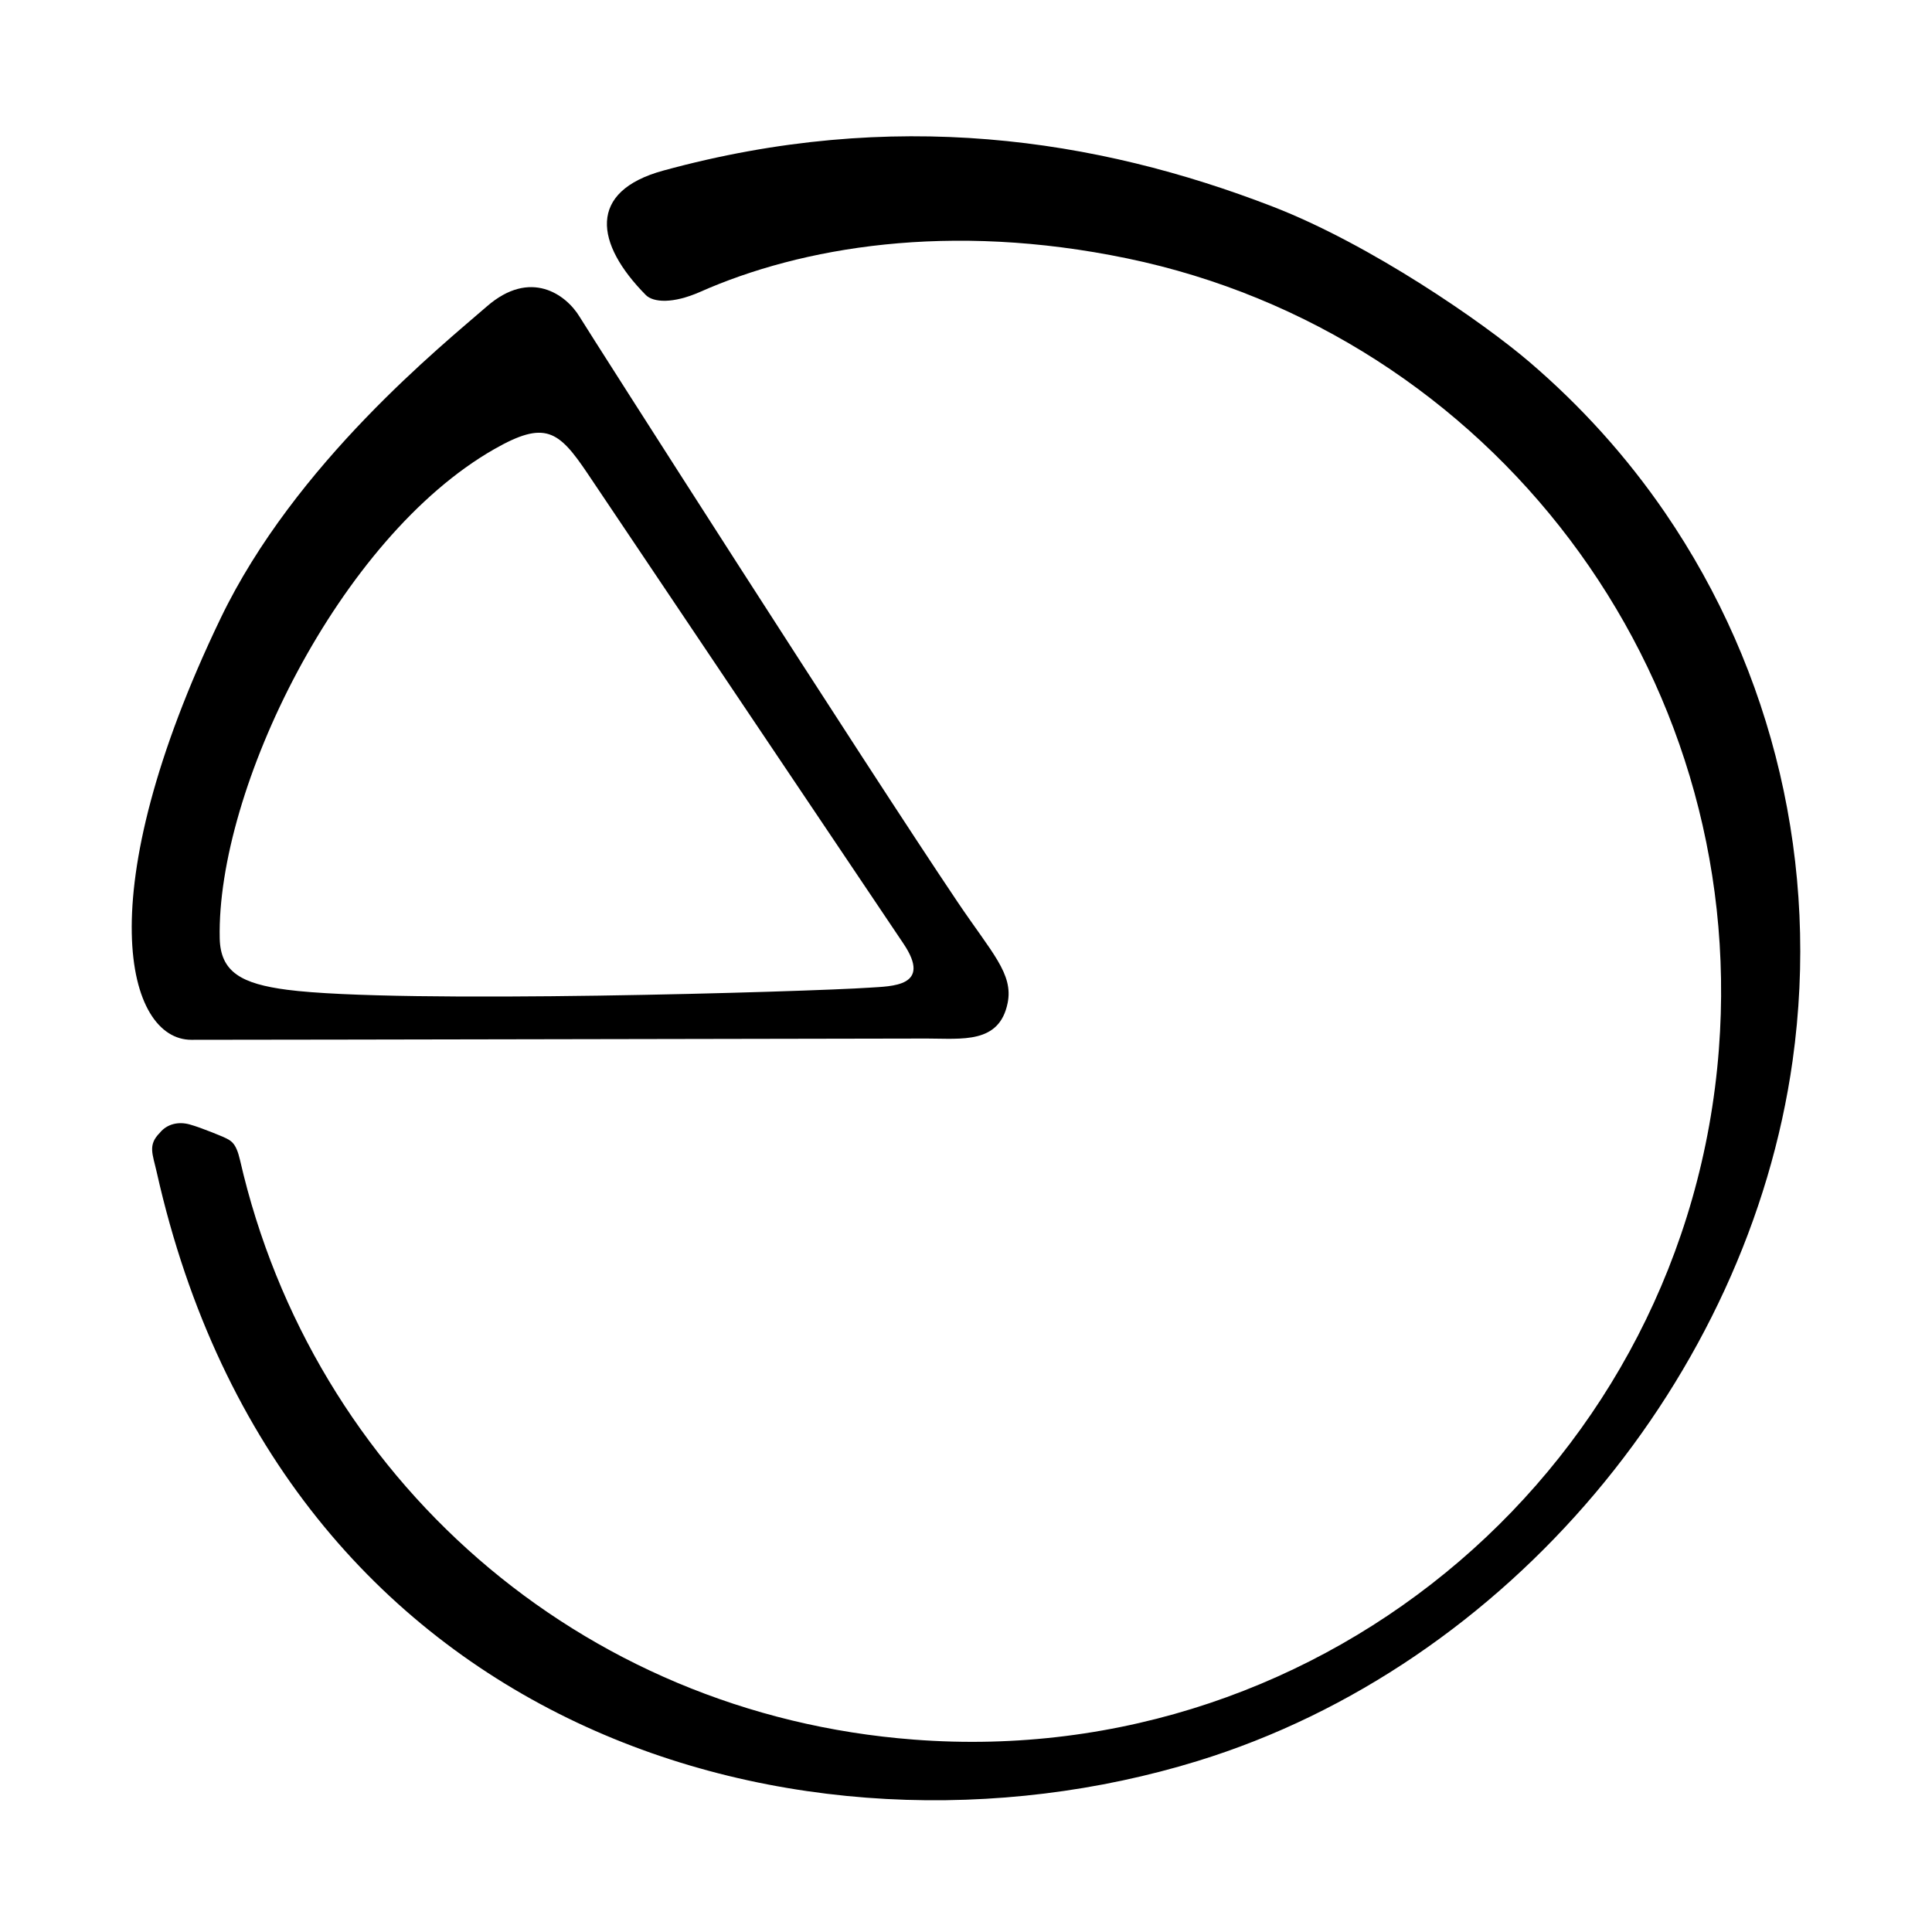
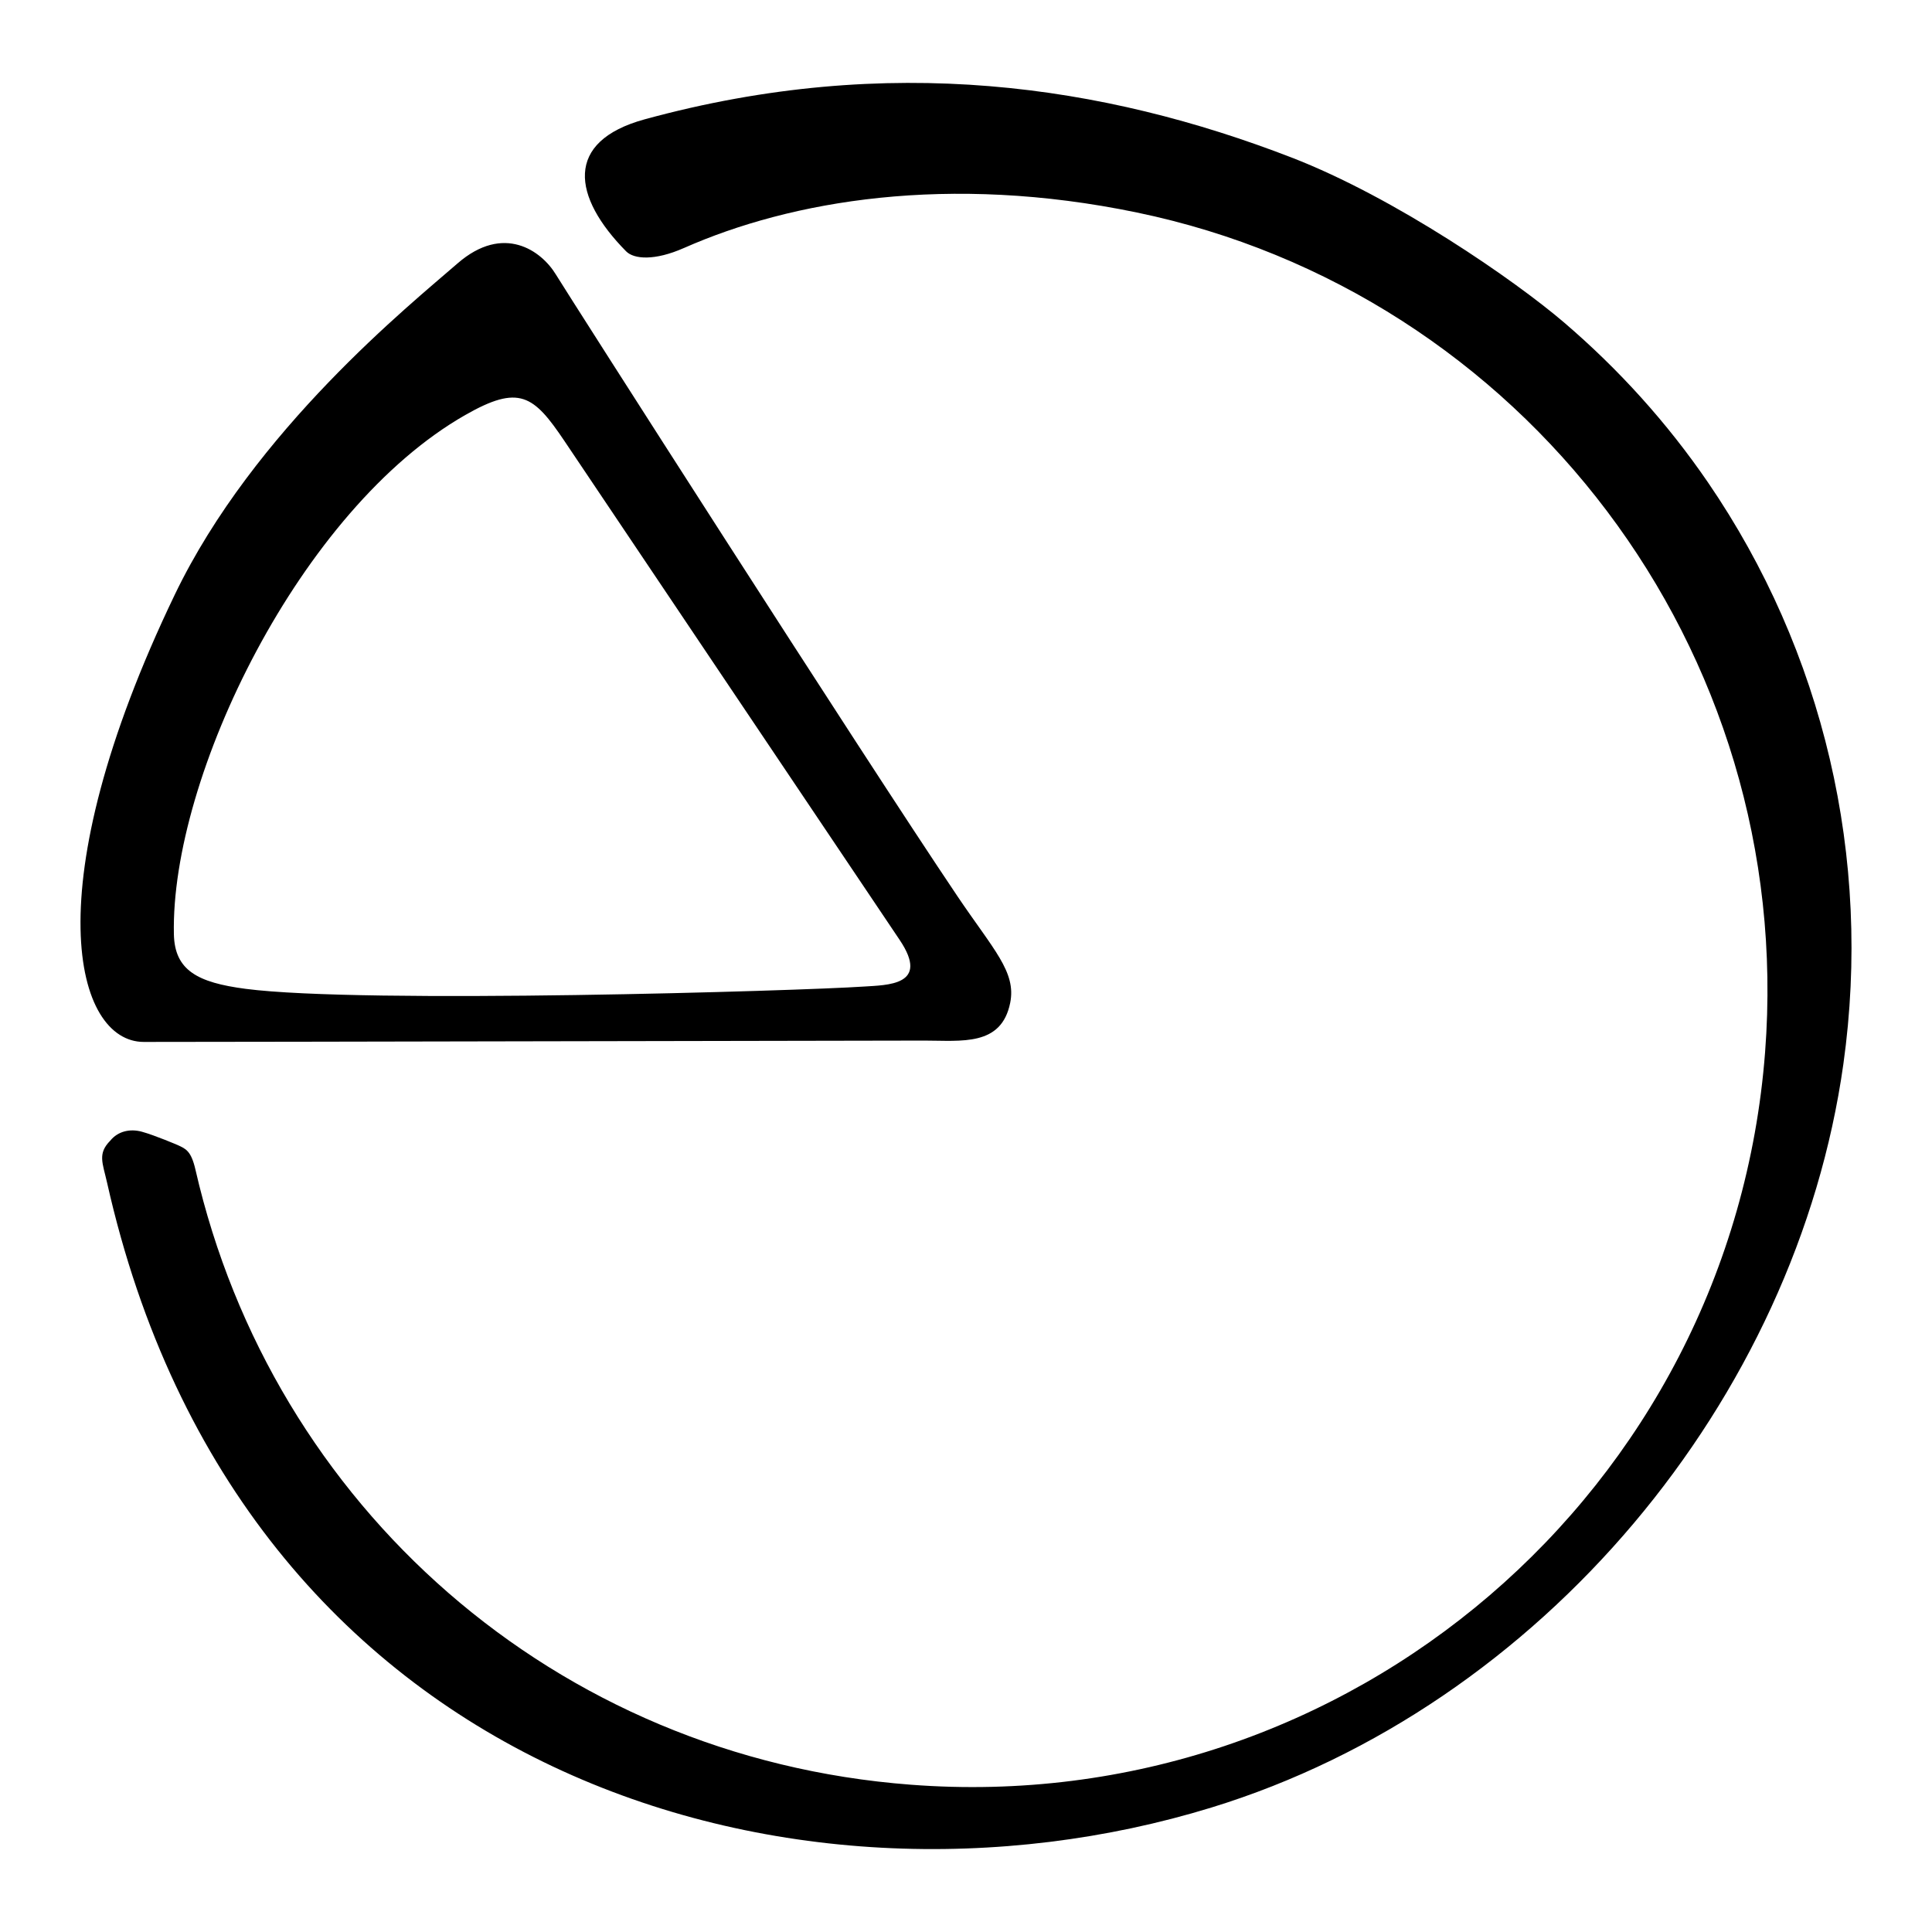
- <svg xmlns="http://www.w3.org/2000/svg" version="1.1" viewBox="0 0 176 176">
-   <g transform="matrix(1.215917,0,0,1.215917,6.389266,59.19014)">
-     <g transform="matrix(1.25,0,0,-1.25,47.20345,-26.81361)">
-       <path d="m 0,0 c 6.059,2.681 14.93,4.217 25.584,2.007 21.739,-4.509 37.222,-24.653 35.473,-47.413 -1.895,-24.746 -23.505,-43.273 -48.252,-41.367 -20.104,1.529 -36.042,15.782 -40.382,34.721 -0.248,1.081 -0.551,1.186 -1,1.396 0,0 -1.288,0.553 -2.03,0.756 -0.652,0.178 -1.34,0.041 -1.785,-0.508 -0.723,-0.73 -0.43,-1.25 -0.18,-2.361 7.553,-33.628 38.772,-42.534 62.361,-35.295 18.659,5.727 33.036,23.073 35.687,41.984 1.634,11.661 -1.13,23.323 -7.645,32.844 -2.312,3.375 -5.036,6.385 -8.115,9.021 C 46.932,-1.831 40.179,2.843 34.313,5.111 23.715,9.209 11.584,11.041 -2.209,7.269 -6.777,6.02 -6.296,2.885 -3.261,-0.188 -2.82,-0.634 -1.651,-0.73 0,0" />
-     </g>
-     <g transform="matrix(1.25,0,0,-1.25,59.87558,25.31714)">
-       <path d="m 0,0 c -3.507,-0.239 -28.25,-0.995 -34.888,-0.127 -2.724,0.356 -4.003,1.051 -4.047,3.082 -0.19,8.884 7.143,24.009 16.456,29.323 3.042,1.736 3.854,1.123 5.593,-1.462 C -15.609,28.918 -0.754,6.796 2.045,2.641 3.792,0.047 1.334,0.091 0,0 m 5.29,5.135 c -5.452,8.095 -22.005,34.005 -22.657,35.079 -0.805,1.328 -2.945,2.895 -5.56,0.615 -2.615,-2.28 -11.486,-9.392 -15.959,-18.7 -7.989,-16.624 -5.614,-25.254 -1.75,-25.254 6.504,0 40.802,0.076 44.074,0.076 2.11,0 4.354,-0.337 4.852,2.129 0.354,1.751 -0.943,3.001 -3,6.055" />
-     </g>
-   </g>
+ <svg xmlns="http://www.w3.org/2000/svg" width="192" height="192" version="1.1" viewBox="0 0 192 192">
+   <path d="m85.802 98.045c-6.172 0.421-49.717 1.751-61.399 0.224-4.794-0.627-7.045-1.85-7.122-5.424-0.334-15.635 12.571-42.253 28.961-51.605 5.354-3.055 6.783-1.976 9.843 2.573 2.247 3.34 28.39 42.272 33.316 49.585 3.075 4.565-1.251 4.488-3.599 4.648m9.31-9.037c-9.595-14.246-38.726-59.845-39.874-61.735-1.417-2.337-5.183-5.095-9.785-1.082-4.602 4.013-20.214 16.529-28.086 32.91-14.06 29.256-9.88 44.444-3.08 44.444 11.446 0 71.807-0.134 77.565-0.134 3.713 0 7.662 0.593 8.539-3.747 0.623-3.082-1.66-5.281-5.28-10.656m-27.151-64.358c10.663-4.718 26.275-7.421 45.025-3.532 38.258 7.935 65.506 43.386 62.428 83.441-3.335 43.55-41.366 76.155-84.918 72.801-35.381-2.691-63.43-27.774-71.067-61.105-0.436-1.902-0.97-2.087-1.76-2.457 0 0-2.267-0.973-3.573-1.331-1.147-0.313-2.358-0.072-3.141 0.894-1.272 1.285-0.757 2.2-0.317 4.155 13.292 59.181 68.234 74.855 109.75 62.115 32.838-10.079 58.139-40.606 62.805-73.887 2.876-20.522-1.989-41.046-13.454-57.802-4.069-5.94-8.863-11.237-14.281-15.876-4.899-4.196-16.784-12.421-27.107-16.413-18.651-7.212-40-10.436-64.274-3.798-8.039 2.198-7.193 7.715-1.851 13.123 0.776 0.785 2.833 0.954 5.739-0.331" />
</svg>
